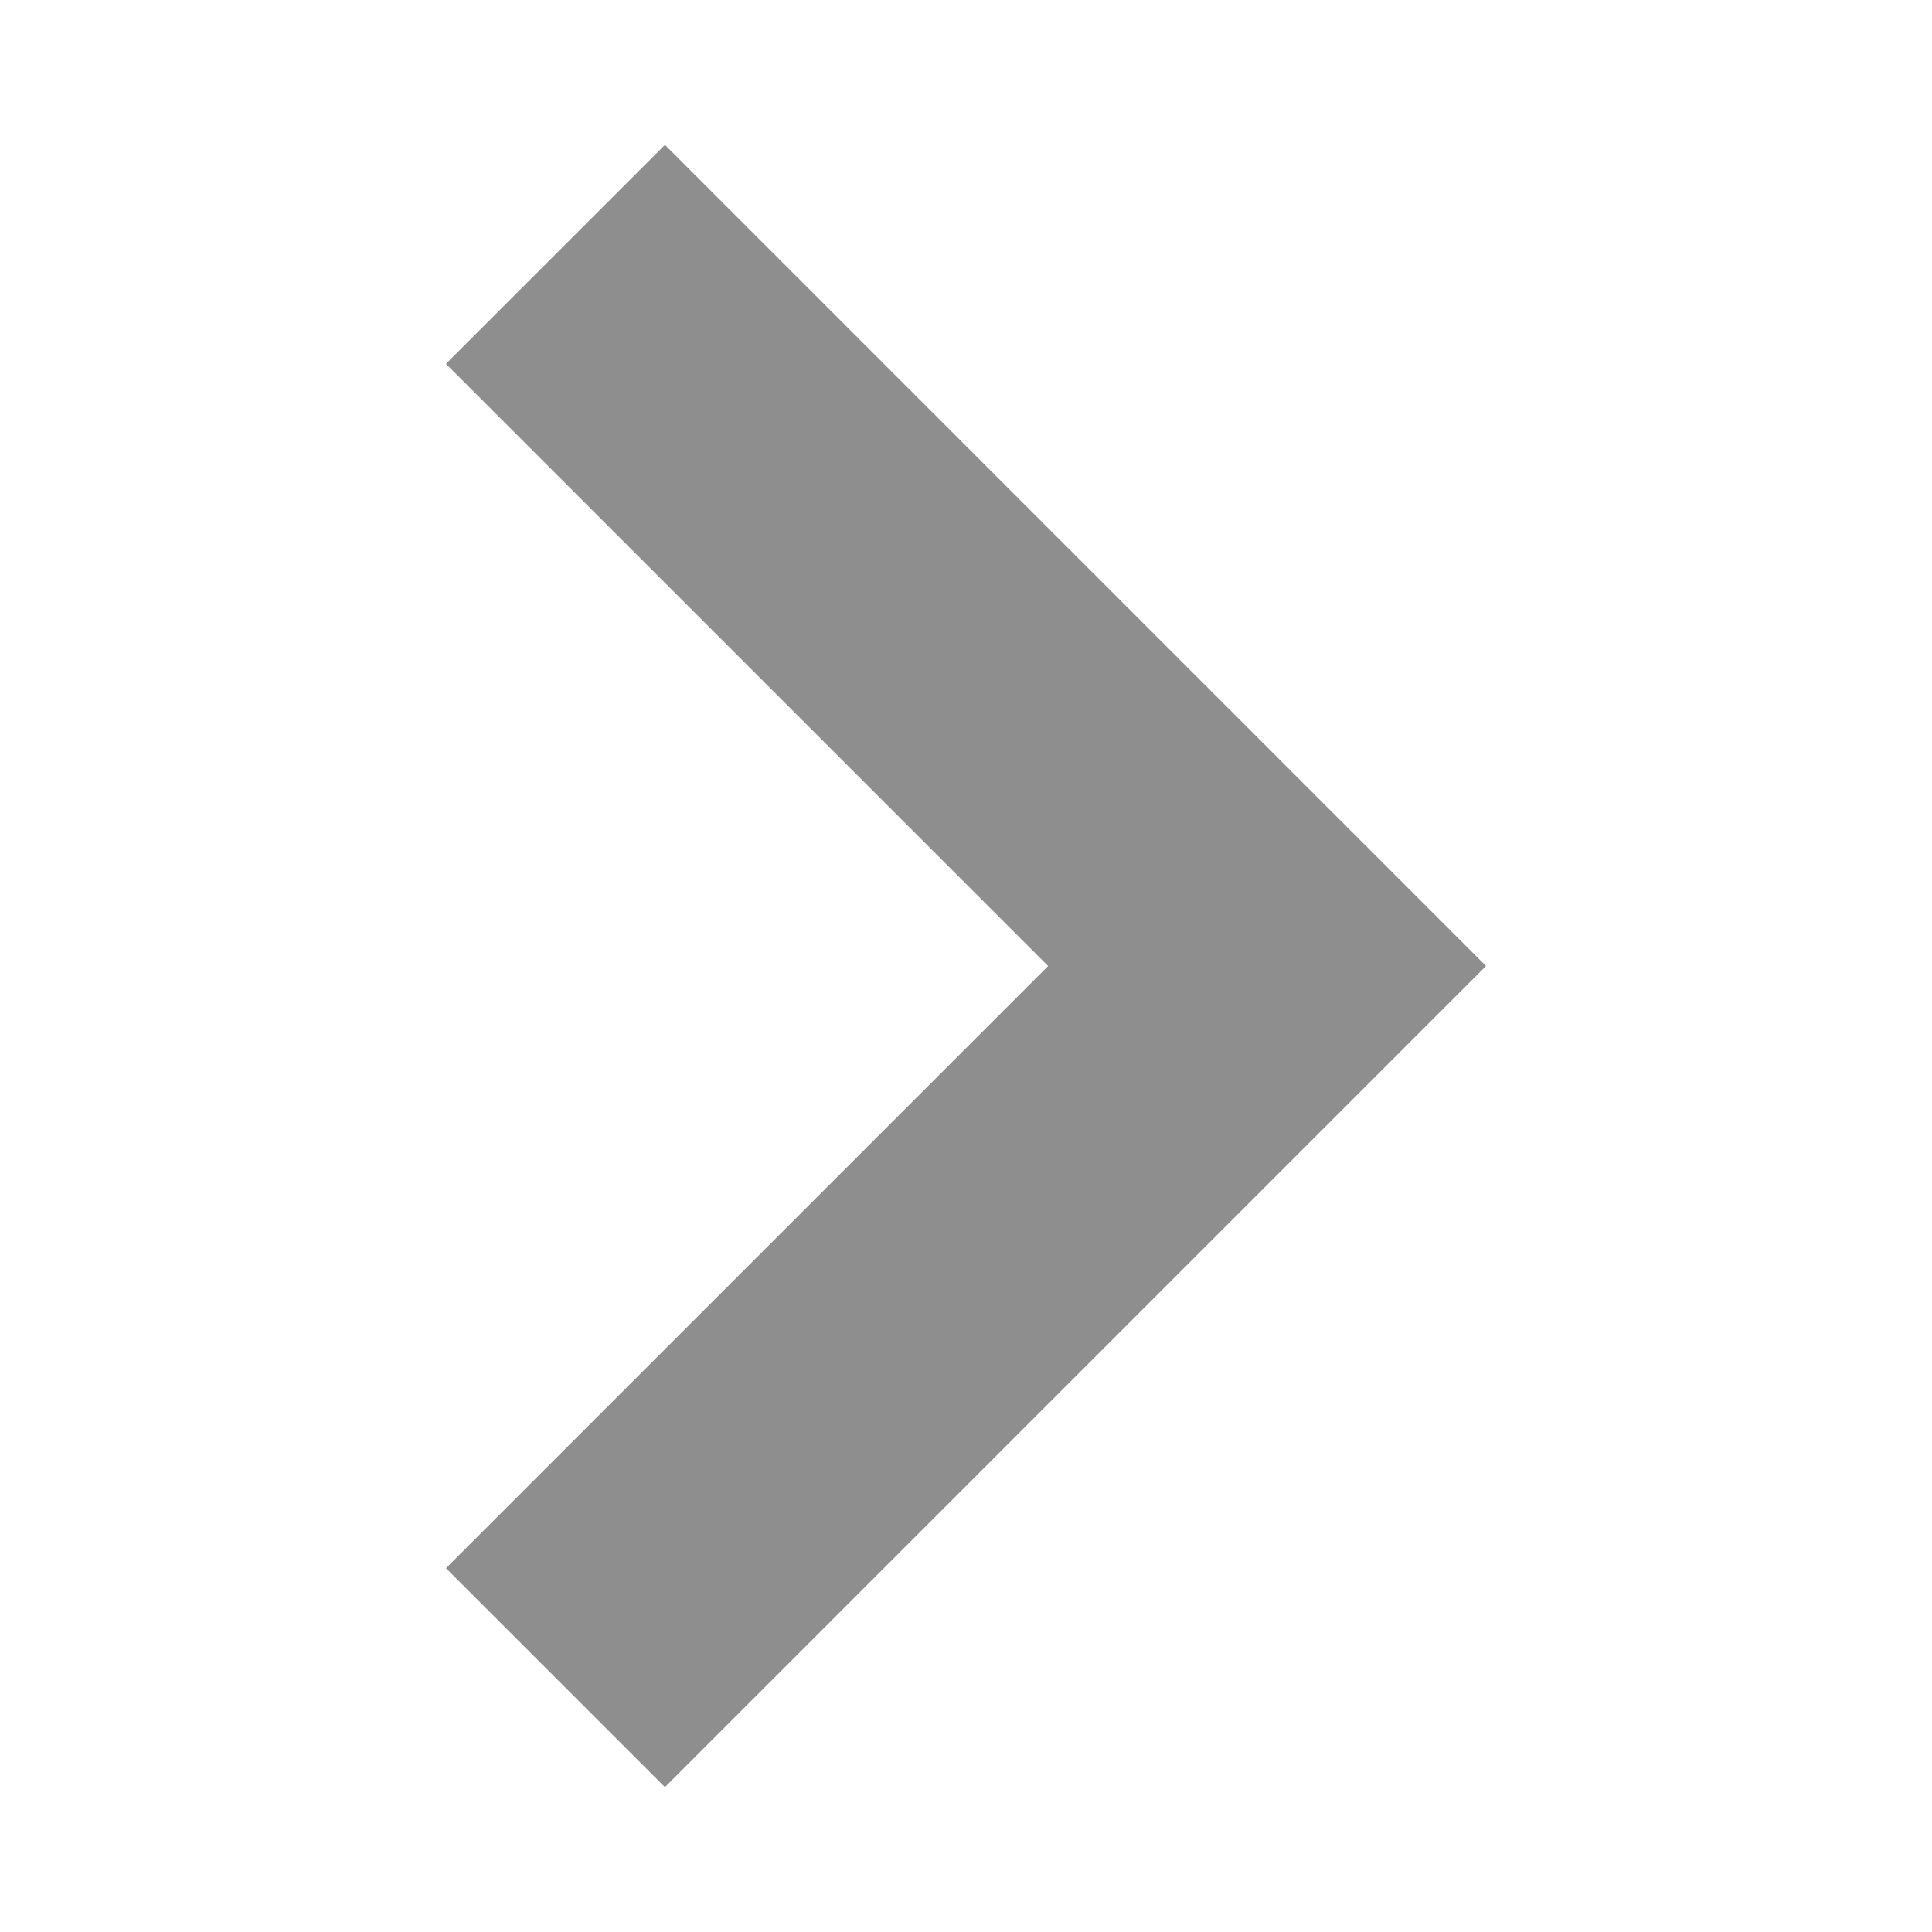
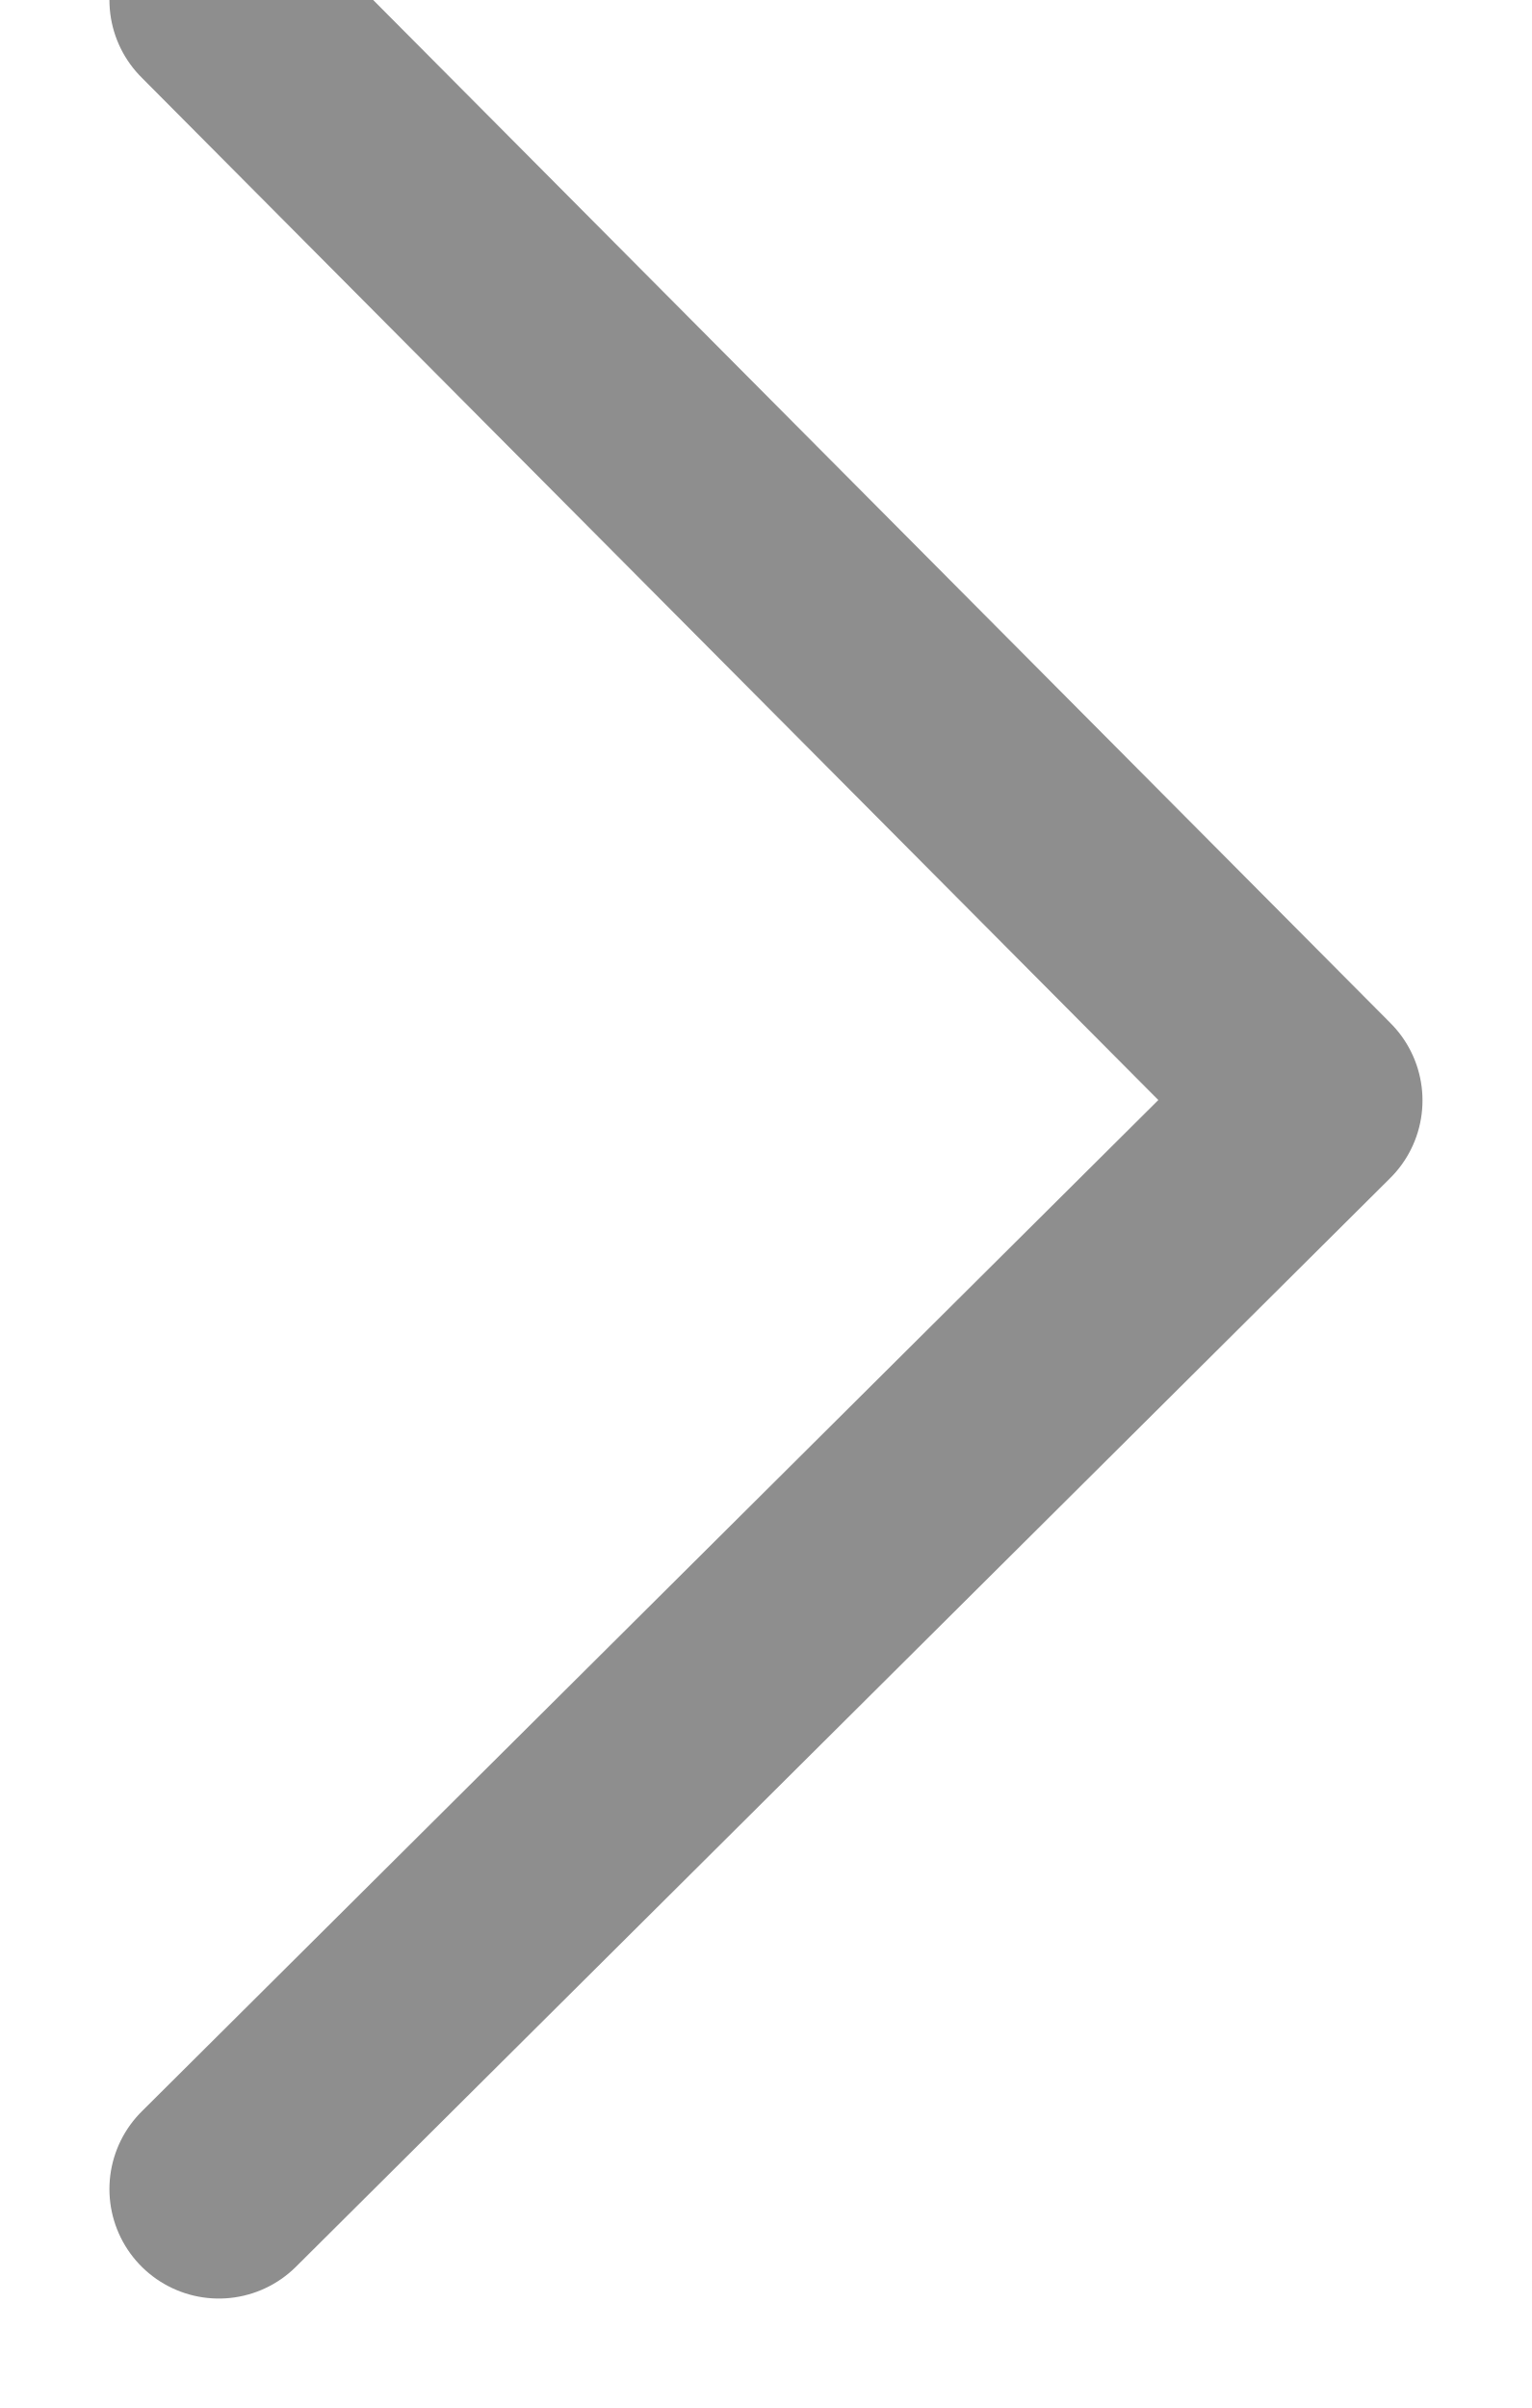
- <svg xmlns="http://www.w3.org/2000/svg" xml:space="preserve" viewBox="0 0 100 100" y="0" x="0" id="Layer_1" version="1.1" width="100px" height="100px" style="width:100%;height:100%;background-size:initial;background-repeat-y:initial;background-repeat-x:initial;background-position-y:initial;background-position-x:initial;background-origin:initial;background-color:initial;background-clip:initial;background-attachment:initial;animation-play-state:paused">
-   <g class="ldl-scale" style="transform-origin:50% 50%;transform:rotate(0deg) scale(1, 1);animation-play-state:paused">
-     <path d="M34.417 7.5L23.083 18.833 54.25 50h22.667z" fill="#323232" style="fill:rgb(142, 142, 142);animation-play-state:paused" />
-     <path d="M34.417 92.5l42.5-42.5H54.25L23.083 81.167z" fill="#999998" style="fill:rgb(142, 142, 142);animation-play-state:paused" />
+ <svg xmlns="http://www.w3.org/2000/svg" version="1.1" width="7px" height="11px" viewBox="0 0 7.0 11.0">
+   <defs>
+     <clipPath id="i0">
+       <path d="M1440,0 L1440,1024 L0,1024 L0,0 L1440,0 Z" />
+     </clipPath>
+   </defs>
+   <g transform="translate(-284.0 -264.0)">
+     <g clip-path="url(#i0)">
+       <g transform="translate(285.0 264.0)">
+         <path d="M0,10 L5,5.027 L0,0" stroke="#8E8E8E" stroke-width="1" fill="none" stroke-linecap="round" stroke-linejoin="round" />
+       </g>
+     </g>
  </g>
</svg>
